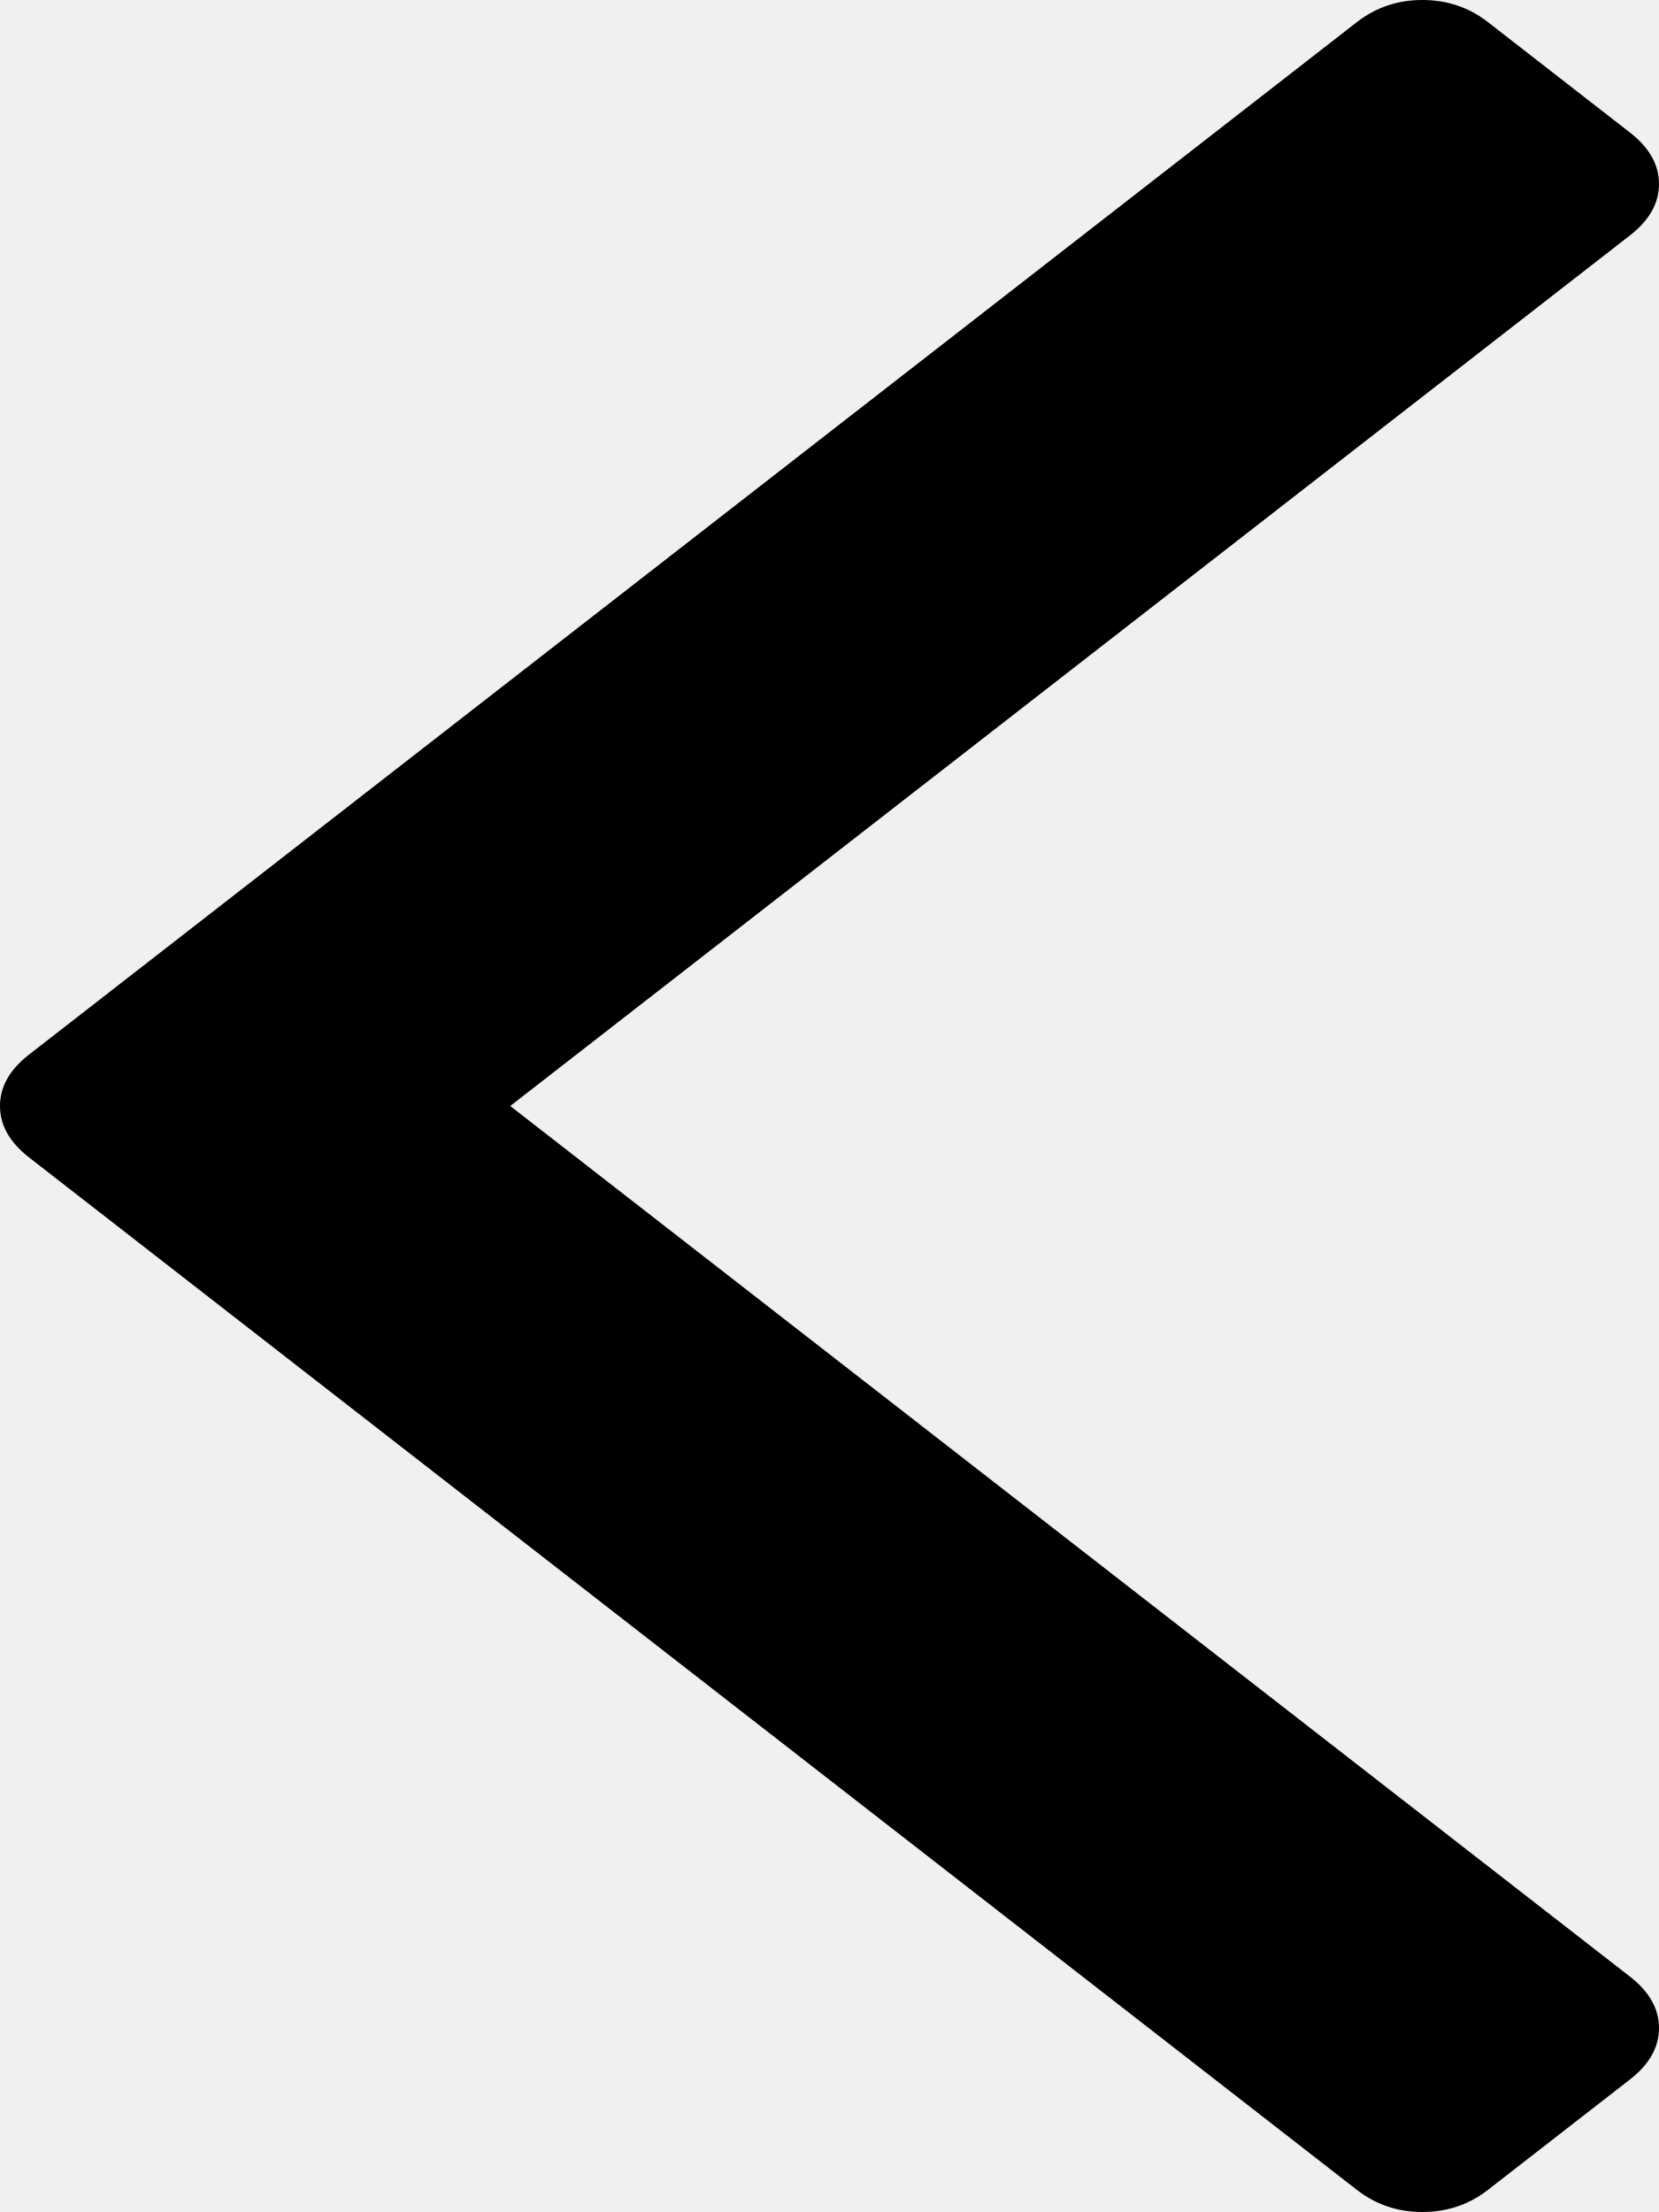
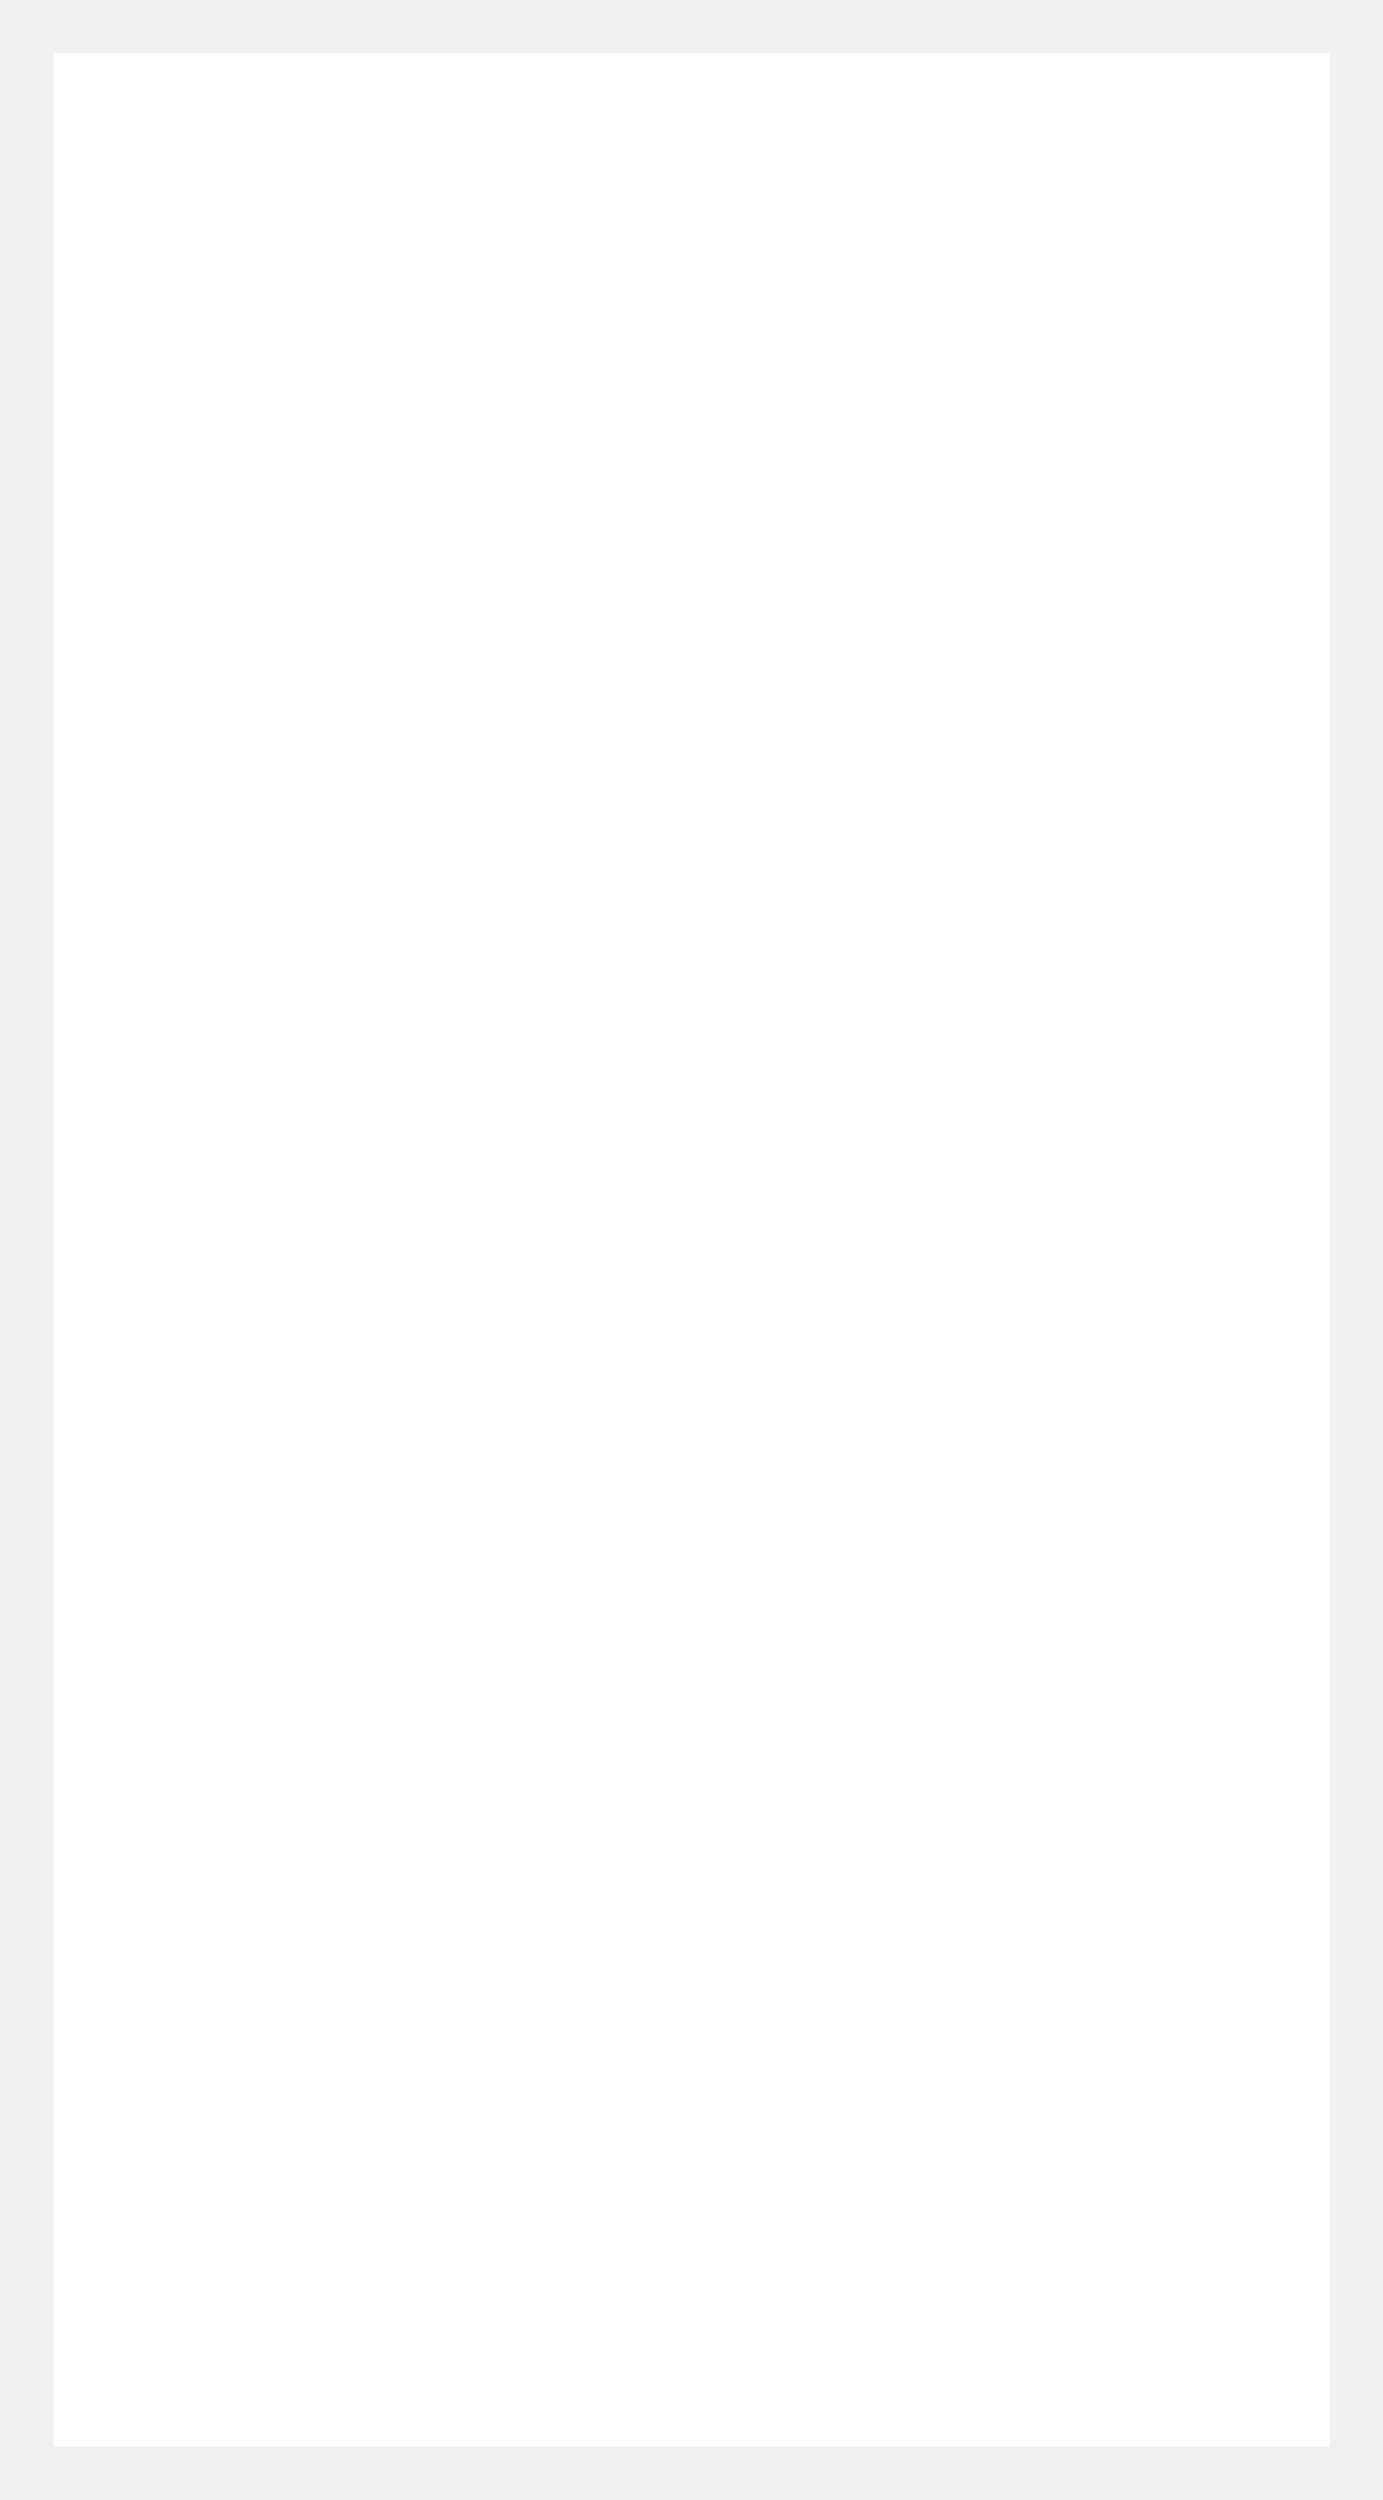
- <svg xmlns="http://www.w3.org/2000/svg" version="1.1" width="9px" height="12px">
-   <g transform="matrix(1 0 0 1 -12 -60 )">
-     <path d="M 8.845 0.721  C 8.948 0.802  9 0.894  9 0.998  C 9 1.102  8.948 1.194  8.845 1.275  L 2.768 6  L 8.845 10.725  C 8.948 10.806  9 10.898  9 11.002  C 9 11.106  8.948 11.198  8.845 11.279  L 8.072 11.88  C 7.969 11.96  7.851 12  7.716 12  C 7.582 12  7.464 11.96  7.361 11.88  L 0.155 6.277  C 0.052 6.196  0 6.104  0 6  C 0 5.896  0.052 5.804  0.155 5.723  L 7.361 0.12  C 7.464 0.04  7.582 0  7.716 0  C 7.851 0  7.969 0.04  8.072 0.12  L 8.845 0.721  Z " fill-rule="nonzero" fill="#000000" stroke="none" transform="matrix(1 0 0 1 12 60 )" />
+ <svg xmlns="http://www.w3.org/2000/svg" version="1.1" width="26px" height="47px">
+   <g transform="matrix(1 0 0 1 -325 -735 )">
+     <path d="M 326 736  L 350 736  L 350 781  L 326 781  L 326 736  Z " fill-rule="nonzero" fill="#ffffff" stroke="none" />
  </g>
</svg>
